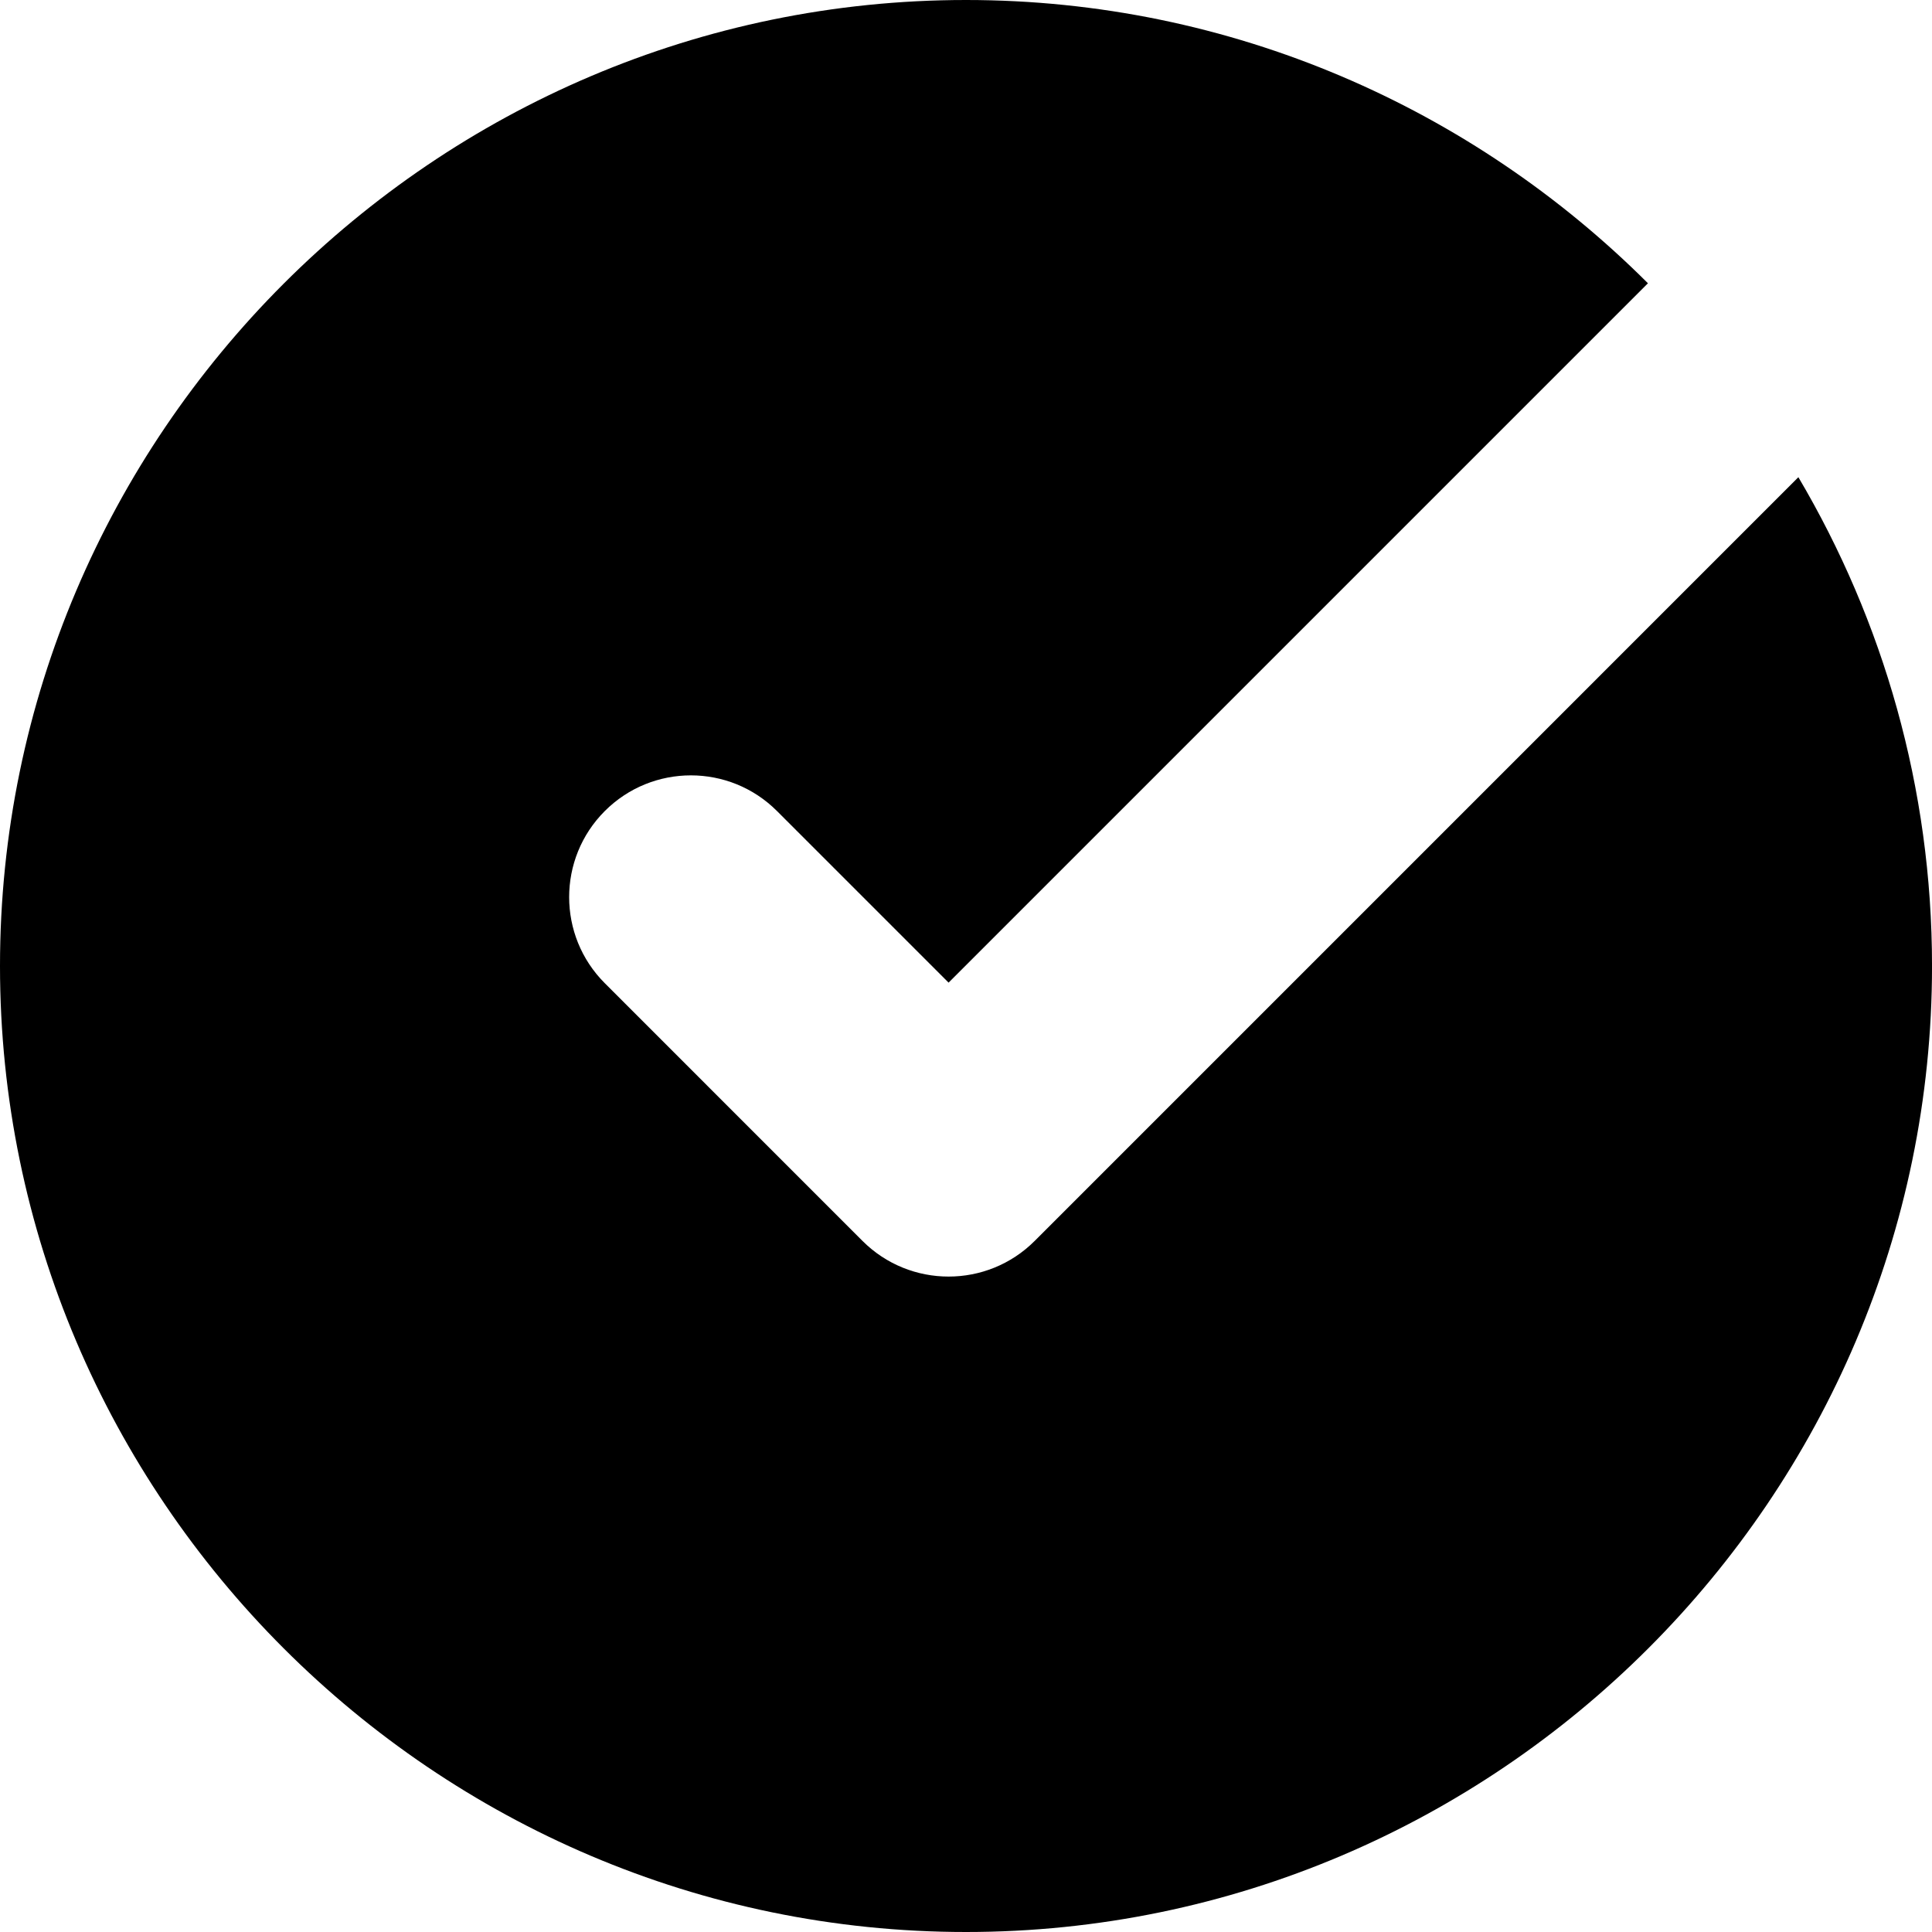
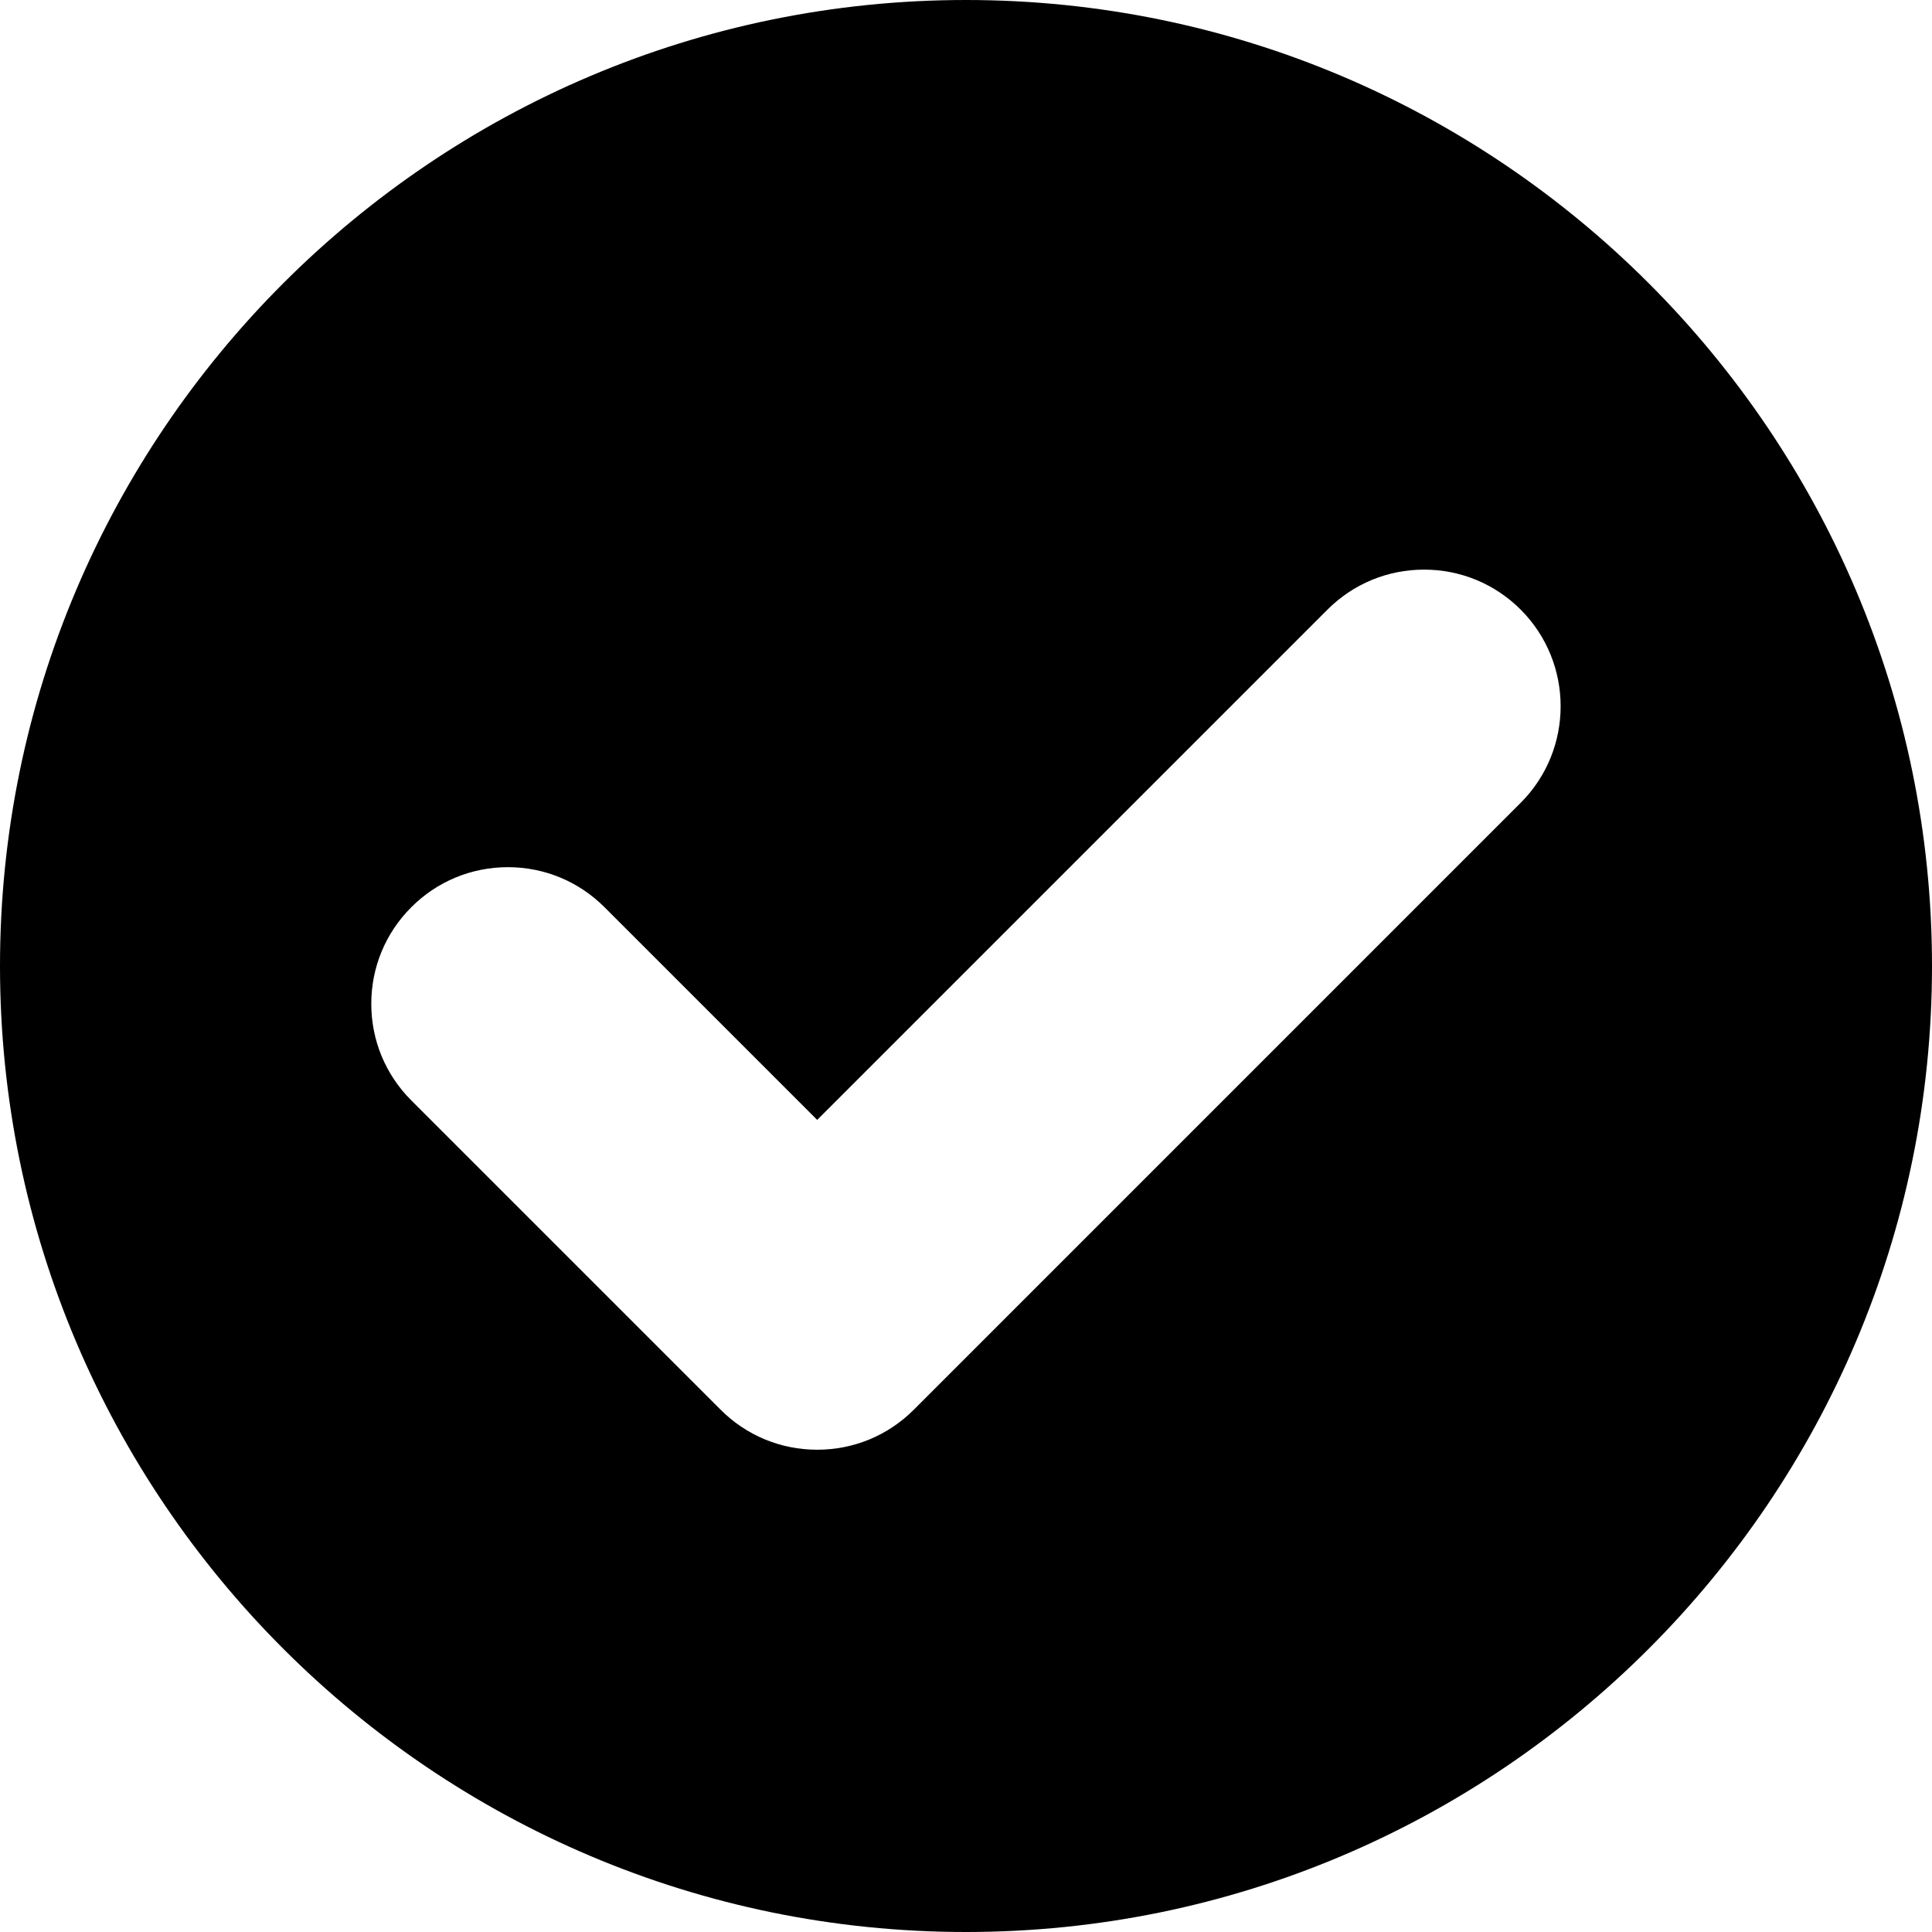
<svg xmlns="http://www.w3.org/2000/svg" viewBox="0 0 80 80" fill="none">
-   <path fill-rule="evenodd" clip-rule="evenodd" d="M42.844 51.384C40.875 53.352 37.683 53.352 35.714 51.384L25.044 40.713C23.075 38.744 23.075 35.552 25.044 33.583C27.012 31.614 30.205 31.614 32.173 33.583L39.279 40.689L68.238 11.73C60.992 4.492 50.997 0 40 0C28.995 0 18.994 4.499 11.746 11.746C4.499 18.993 0 28.994 0 40C0 51.005 4.499 61.007 11.746 68.254C18.994 75.501 28.995 80 40 80C51.005 80 61.007 75.501 68.254 68.254C75.502 61.007 80.001 51.005 80.001 40C80.001 32.627 77.979 25.706 74.467 19.76L42.844 51.384Z" fill="currentColor" />
+   <path d="M40 0C17.944 0 0 17.944 0 40C0 62.056 17.944 80 40 80C62.056 80 80 62.056 80 40C80 17.944 62.056 0 40 0ZM62.968 33.243L37.839 58.373C36.77 59.442 35.35 60.03 33.839 60.03C32.328 60.03 30.907 59.442 29.839 58.373L17.031 45.566C15.963 44.497 15.374 43.077 15.374 41.566C15.374 40.054 15.963 38.634 17.031 37.566C18.099 36.497 19.52 35.908 21.031 35.908C22.542 35.908 23.963 36.497 25.031 37.566L33.838 46.373L54.968 25.243C56.036 24.175 57.457 23.587 58.968 23.587C60.479 23.587 61.899 24.175 62.968 25.243C65.174 27.45 65.174 31.038 62.968 33.243Z" fill="currentColor" />
</svg>
